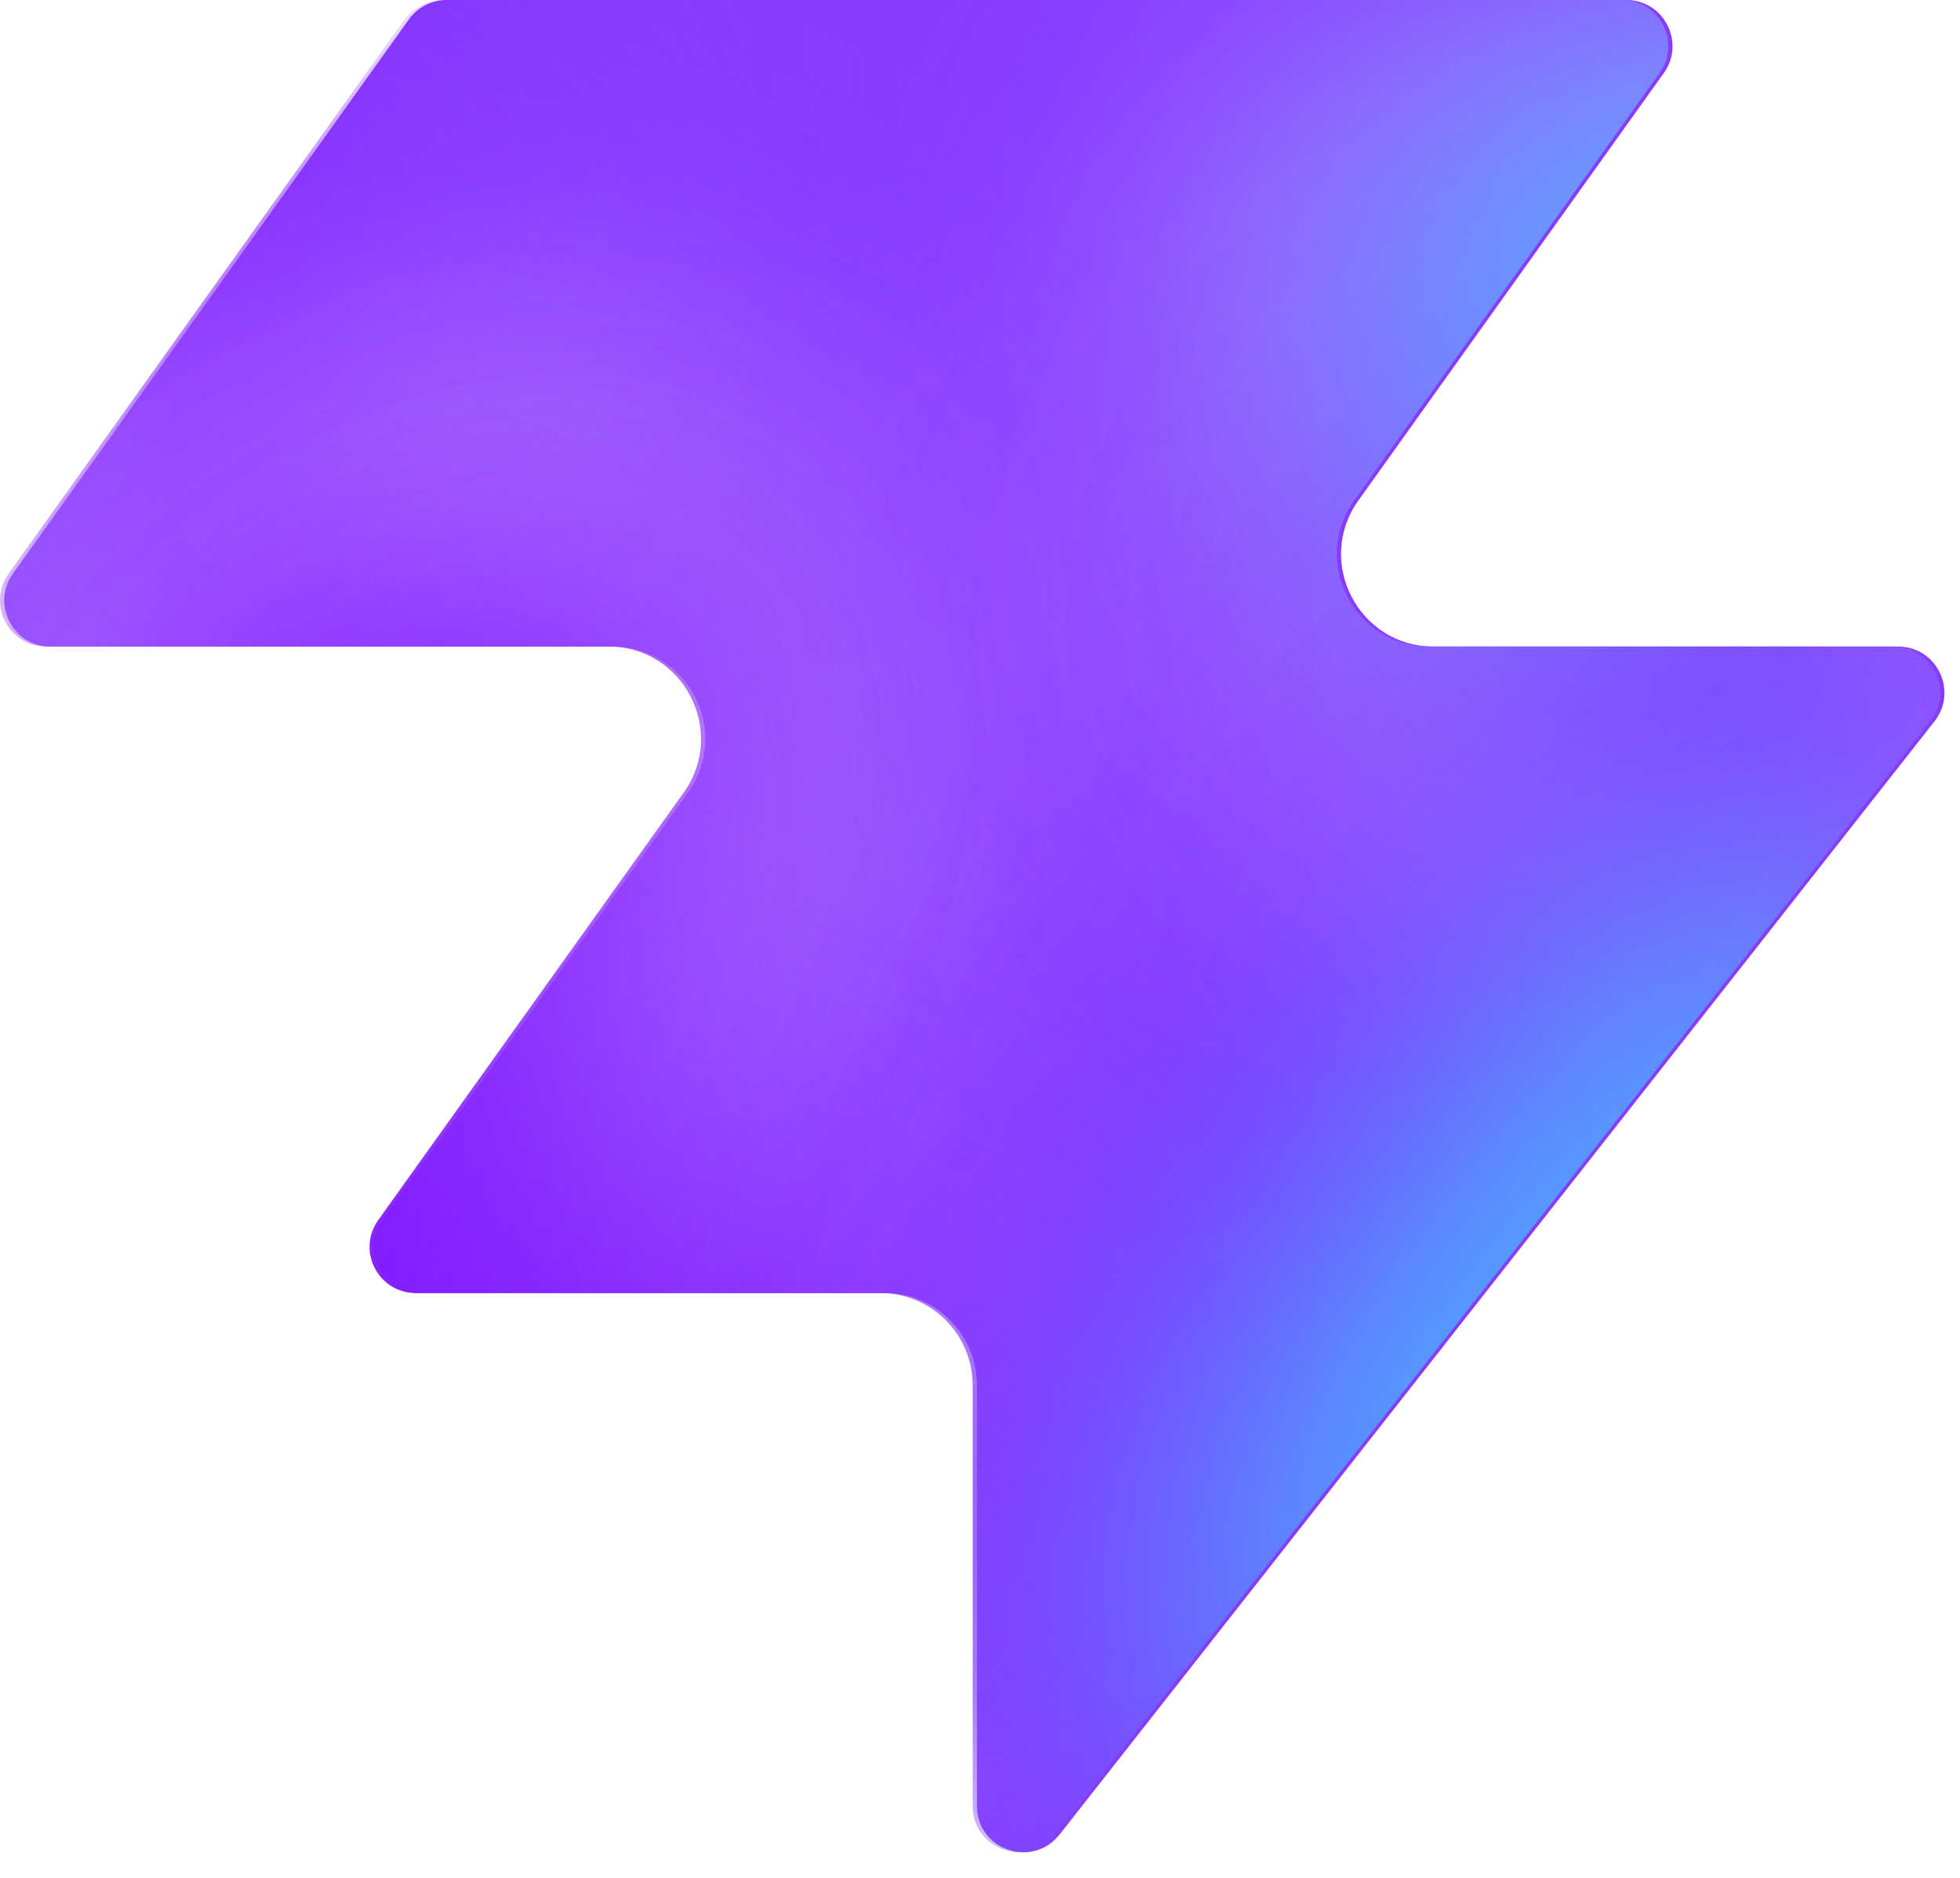
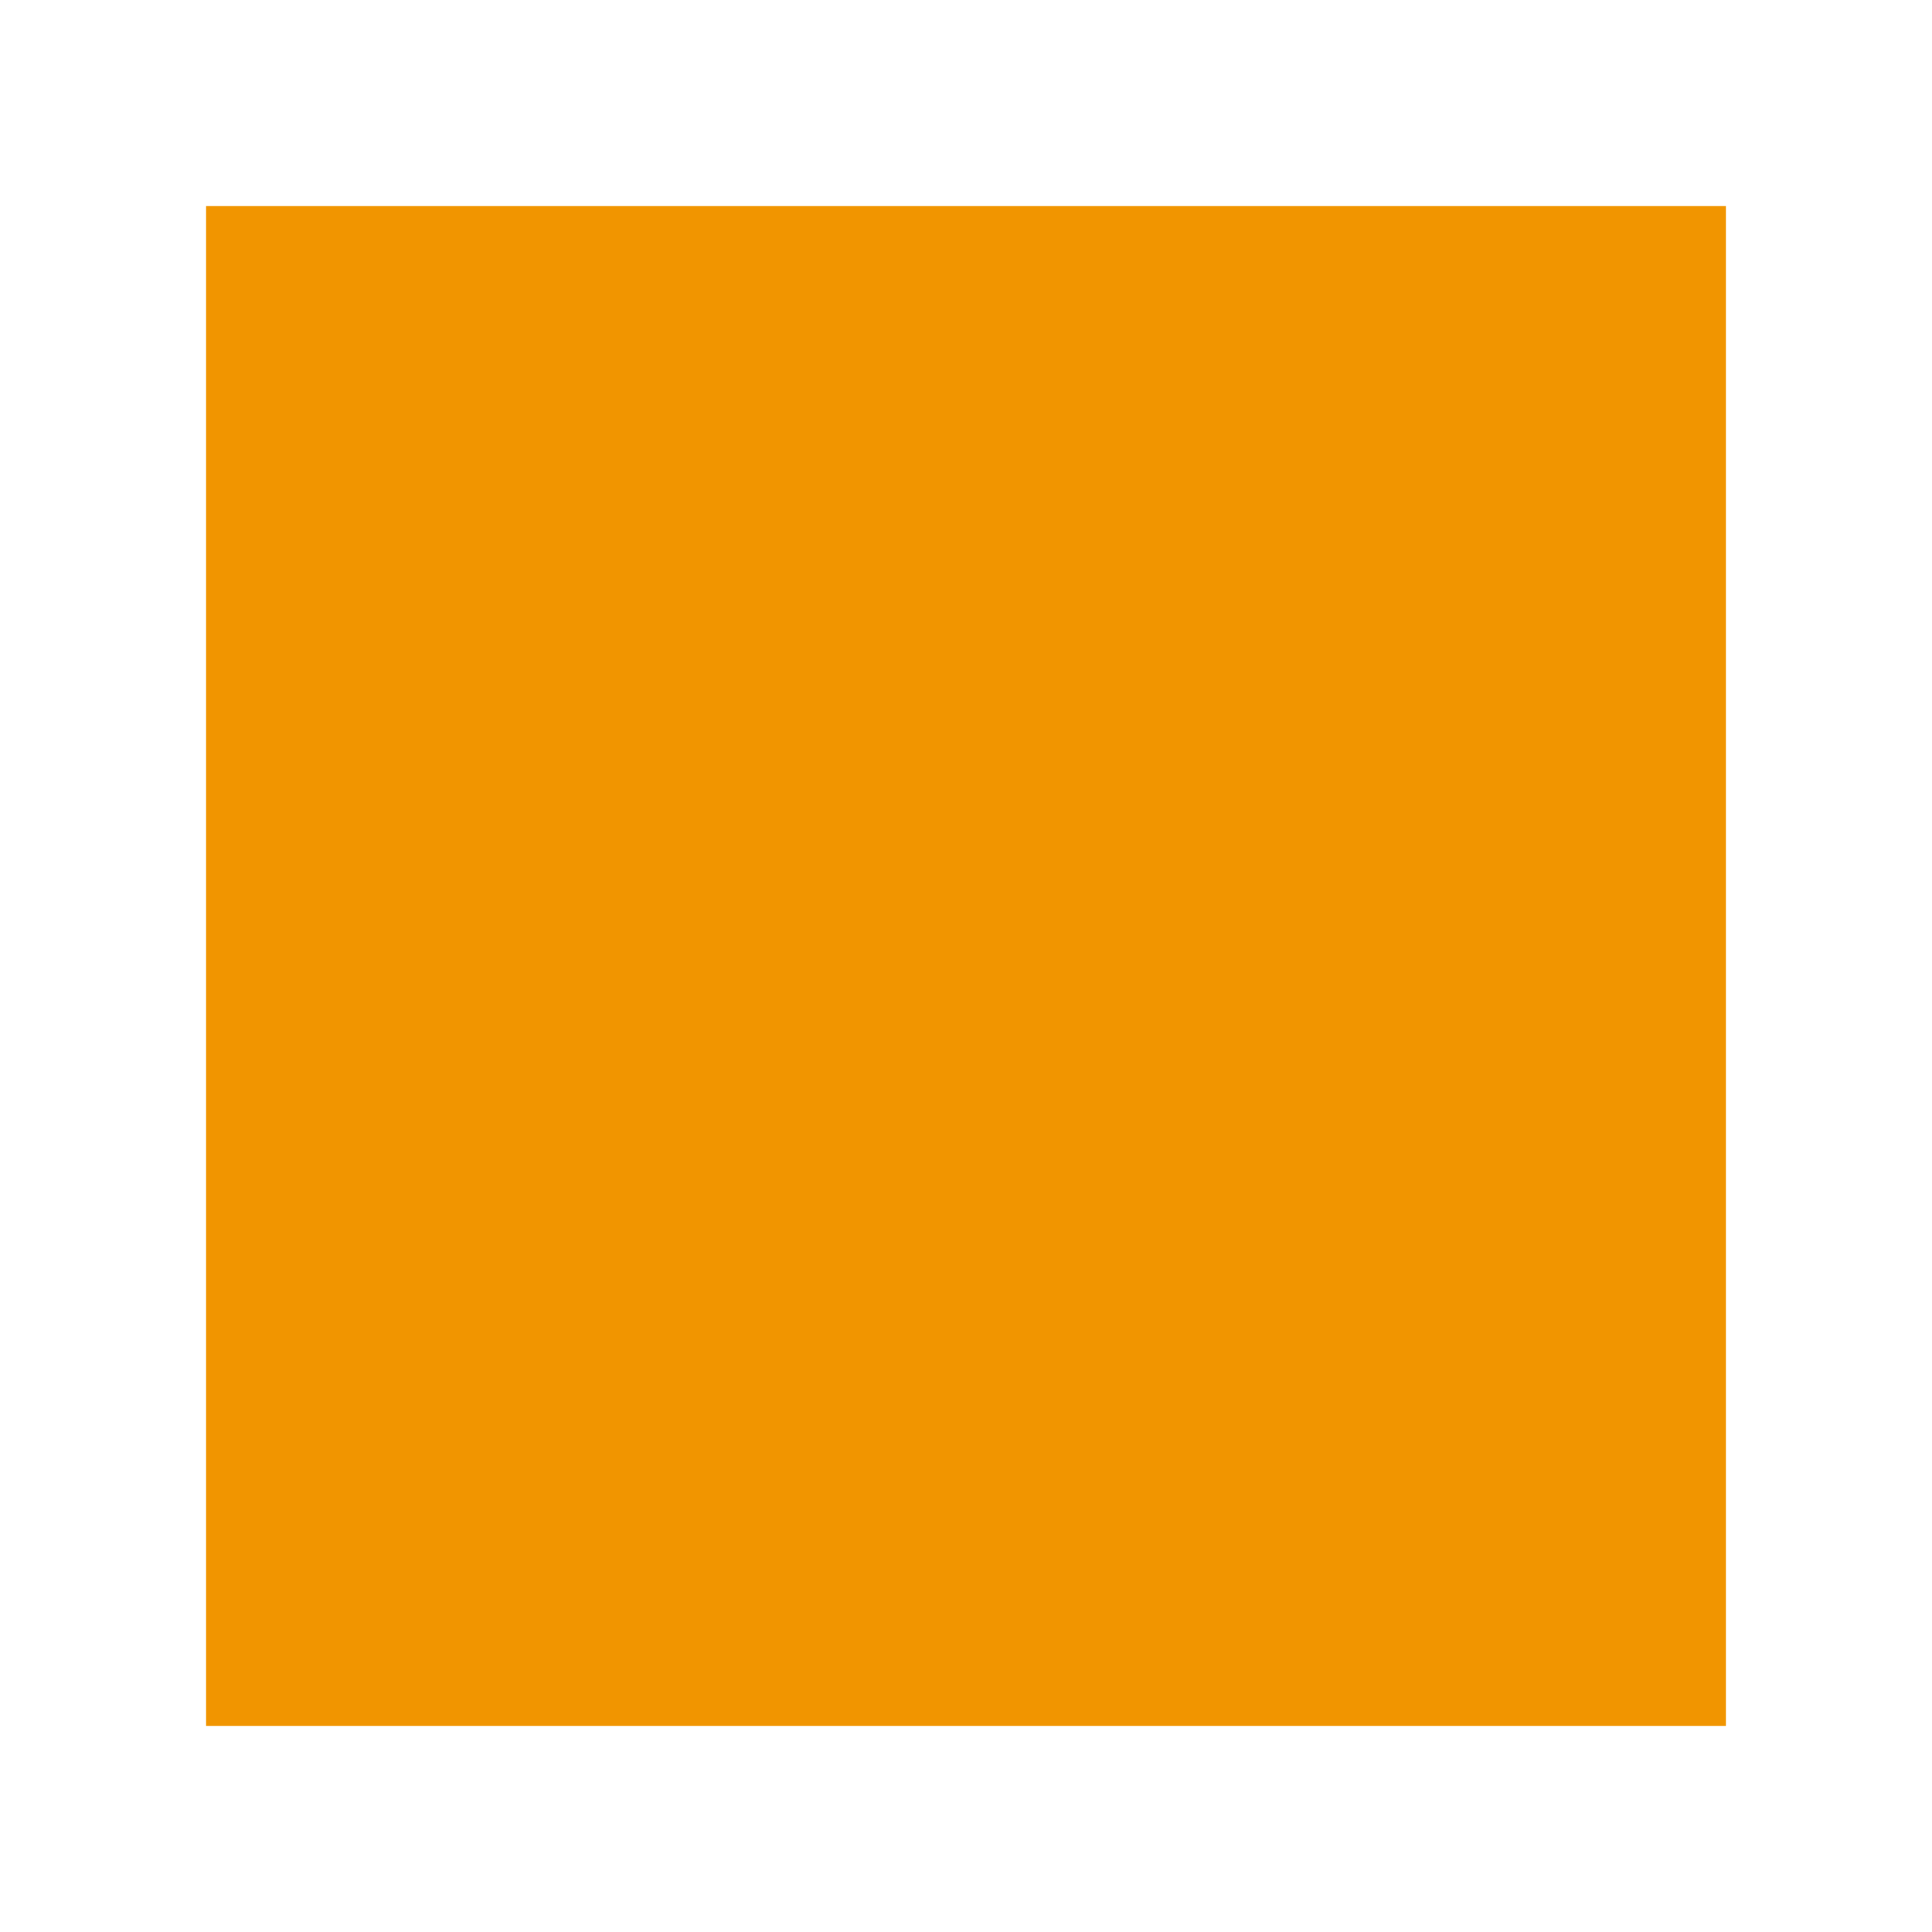
- <svg xmlns="http://www.w3.org/2000/svg" width="48" height="46" fill="none" viewBox="0 0 48 46">
-   <path fill="#863bff" d="M25.946 44.938c-.664.845-2.021.375-2.021-.698V33.937a2.26 2.26 0 0 0-2.262-2.262H10.287c-.92 0-1.456-1.04-.92-1.788l7.48-10.471c1.07-1.497 0-3.578-1.842-3.578H1.237c-.92 0-1.456-1.04-.92-1.788L10.013.474c.214-.297.556-.474.92-.474h28.894c.92 0 1.456 1.04.92 1.788l-7.48 10.471c-1.07 1.498 0 3.579 1.842 3.579h11.377c.943 0 1.473 1.088.89 1.83L25.947 44.94z" style="fill:#863bff;fill:color(display-p3 .525 .23 1);fill-opacity:1" />
-   <mask id="a" width="48" height="46" x="0" y="0" maskUnits="userSpaceOnUse" style="mask-type:alpha">
-     <path fill="#000" d="M25.842 44.938c-.664.844-2.021.375-2.021-.698V33.937a2.26 2.26 0 0 0-2.262-2.262H10.183c-.92 0-1.456-1.04-.92-1.788l7.48-10.471c1.07-1.498 0-3.579-1.842-3.579H1.133c-.92 0-1.456-1.04-.92-1.787L9.91.473c.214-.297.556-.474.92-.474h28.894c.92 0 1.456 1.04.92 1.788l-7.48 10.471c-1.07 1.498 0 3.578 1.842 3.578h11.377c.943 0 1.473 1.088.89 1.832L25.843 44.94z" style="fill:#000;fill-opacity:1" />
-   </mask>
-   <g mask="url(#a)">
-     <g filter="url(#b)">
-       <ellipse cx="5.508" cy="14.704" fill="#ede6ff" rx="5.508" ry="14.704" style="fill:#ede6ff;fill:color(display-p3 .927 .903 1);fill-opacity:1" transform="matrix(.00324 1 1 -.00324 -4.47 31.516)" />
-     </g>
-     <g filter="url(#c)">
-       <ellipse cx="10.399" cy="29.851" fill="#ede6ff" rx="10.399" ry="29.851" style="fill:#ede6ff;fill:color(display-p3 .927 .903 1);fill-opacity:1" transform="matrix(.00324 1 1 -.00324 -39.328 7.883)" />
-     </g>
-     <g filter="url(#d)">
-       <ellipse cx="5.508" cy="30.487" fill="#7e14ff" rx="5.508" ry="30.487" style="fill:#7e14ff;fill:color(display-p3 .492 .077 1);fill-opacity:1" transform="rotate(89.814 -25.913 -14.639)scale(1 -1)" />
-     </g>
-     <g filter="url(#e)">
-       <ellipse cx="5.508" cy="30.599" fill="#7e14ff" rx="5.508" ry="30.599" style="fill:#7e14ff;fill:color(display-p3 .492 .077 1);fill-opacity:1" transform="rotate(89.814 -32.644 -3.334)scale(1 -1)" />
-     </g>
-     <g filter="url(#f)">
-       <ellipse cx="5.508" cy="30.599" fill="#7e14ff" rx="5.508" ry="30.599" style="fill:#7e14ff;fill:color(display-p3 .492 .077 1);fill-opacity:1" transform="matrix(.00324 1 1 -.00324 -34.34 30.47)" />
-     </g>
-     <g filter="url(#g)">
-       <ellipse cx="14.072" cy="22.078" fill="#ede6ff" rx="14.072" ry="22.078" style="fill:#ede6ff;fill:color(display-p3 .927 .903 1);fill-opacity:1" transform="rotate(93.35 24.506 48.493)scale(-1 1)" />
-     </g>
-     <g filter="url(#h)">
-       <ellipse cx="3.47" cy="21.501" fill="#7e14ff" rx="3.47" ry="21.501" style="fill:#7e14ff;fill:color(display-p3 .492 .077 1);fill-opacity:1" transform="rotate(89.009 28.708 47.59)scale(-1 1)" />
-     </g>
-     <g filter="url(#i)">
-       <ellipse cx="3.47" cy="21.501" fill="#7e14ff" rx="3.47" ry="21.501" style="fill:#7e14ff;fill:color(display-p3 .492 .077 1);fill-opacity:1" transform="rotate(89.009 28.708 47.59)scale(-1 1)" />
-     </g>
-     <g filter="url(#j)">
-       <ellipse cx=".387" cy="8.972" fill="#7e14ff" rx="4.407" ry="29.108" style="fill:#7e14ff;fill:color(display-p3 .492 .077 1);fill-opacity:1" transform="rotate(39.51 .387 8.972)" />
-     </g>
-     <g filter="url(#k)">
-       <ellipse cx="47.523" cy="-6.092" fill="#7e14ff" rx="4.407" ry="29.108" style="fill:#7e14ff;fill:color(display-p3 .492 .077 1);fill-opacity:1" transform="rotate(37.892 47.523 -6.092)" />
-     </g>
-     <g filter="url(#l)">
-       <ellipse cx="41.412" cy="6.333" fill="#47bfff" rx="5.971" ry="9.665" style="fill:#47bfff;fill:color(display-p3 .28 .748 1);fill-opacity:1" transform="rotate(37.892 41.412 6.333)" />
-     </g>
-     <g filter="url(#m)">
-       <ellipse cx="-1.879" cy="38.332" fill="#7e14ff" rx="4.407" ry="29.108" style="fill:#7e14ff;fill:color(display-p3 .492 .077 1);fill-opacity:1" transform="rotate(37.892 -1.88 38.332)" />
-     </g>
-     <g filter="url(#n)">
-       <ellipse cx="-1.879" cy="38.332" fill="#7e14ff" rx="4.407" ry="29.108" style="fill:#7e14ff;fill:color(display-p3 .492 .077 1);fill-opacity:1" transform="rotate(37.892 -1.88 38.332)" />
-     </g>
-     <g filter="url(#o)">
-       <ellipse cx="35.651" cy="29.907" fill="#7e14ff" rx="4.407" ry="29.108" style="fill:#7e14ff;fill:color(display-p3 .492 .077 1);fill-opacity:1" transform="rotate(37.892 35.651 29.907)" />
-     </g>
-     <g filter="url(#p)">
-       <ellipse cx="38.418" cy="32.4" fill="#47bfff" rx="5.971" ry="15.297" style="fill:#47bfff;fill:color(display-p3 .28 .748 1);fill-opacity:1" transform="rotate(37.892 38.418 32.4)" />
-     </g>
+ <svg xmlns="http://www.w3.org/2000/svg" width="600" height="600" viewBox="0 0 158.75 158.75" version="1.1" id="svg8">
+   <defs id="defs2">
+     <clipPath clipPathUnits="userSpaceOnUse" id="clipPath1073">
+       <path style="fill:#115fb7;fill-opacity:1;stroke:none;stroke-width:0.265px;stroke-linecap:butt;stroke-linejoin:miter;stroke-opacity:1" d="M 5.292,291.708 H 216.958 V 141.425 H 5.292" id="path1075" />
+     </clipPath>
+     <clipPath clipPathUnits="userSpaceOnUse" id="clipPath1083">
+       <path style="fill:#115fb7;fill-opacity:1;stroke:none;stroke-width:0.265px;stroke-linecap:butt;stroke-linejoin:miter;stroke-opacity:1" d="M 5.292,291.708 H 216.958 V 141.425 H 5.292" id="path1085" />
+     </clipPath>
+     <clipPath clipPathUnits="userSpaceOnUse" id="clipPath1107">
+       <path style="fill:#115fb7;fill-opacity:1;stroke:none;stroke-width:0.265px;stroke-linecap:butt;stroke-linejoin:miter;stroke-opacity:1" d="M 5.292,291.708 H 216.958 V 141.425 H 5.292" id="path1109" />
+     </clipPath>
+   </defs>
+   <g id="layer1" transform="translate(0,-138.25)">
+     <rect style="opacity:1;fill:#f19500;fill-opacity:1;stroke:none;stroke-width:0.529;stroke-linecap:butt;stroke-linejoin:miter;stroke-miterlimit:4;stroke-dasharray:none;stroke-dashoffset:0;stroke-opacity:1;paint-order:stroke fill markers" id="rect831" width="124.883" height="124.883" x="16.933" y="155.183" />
  </g>
-   <defs>
-     <filter id="b" width="60.045" height="41.654" x="-19.77" y="16.149" color-interpolation-filters="sRGB" filterUnits="userSpaceOnUse">
-       <feFlood flood-opacity="0" result="BackgroundImageFix" />
-       <feBlend in="SourceGraphic" in2="BackgroundImageFix" result="shape" />
-       <feGaussianBlur result="effect1_foregroundBlur_2002_17158" stdDeviation="7.659" />
-     </filter>
-     <filter id="c" width="90.34" height="51.437" x="-54.613" y="-7.533" color-interpolation-filters="sRGB" filterUnits="userSpaceOnUse">
-       <feFlood flood-opacity="0" result="BackgroundImageFix" />
-       <feBlend in="SourceGraphic" in2="BackgroundImageFix" result="shape" />
-       <feGaussianBlur result="effect1_foregroundBlur_2002_17158" stdDeviation="7.659" />
-     </filter>
-     <filter id="d" width="79.355" height="29.4" x="-49.64" y="2.03" color-interpolation-filters="sRGB" filterUnits="userSpaceOnUse">
-       <feFlood flood-opacity="0" result="BackgroundImageFix" />
-       <feBlend in="SourceGraphic" in2="BackgroundImageFix" result="shape" />
-       <feGaussianBlur result="effect1_foregroundBlur_2002_17158" stdDeviation="4.596" />
-     </filter>
-     <filter id="e" width="79.579" height="29.4" x="-45.045" y="20.029" color-interpolation-filters="sRGB" filterUnits="userSpaceOnUse">
-       <feFlood flood-opacity="0" result="BackgroundImageFix" />
-       <feBlend in="SourceGraphic" in2="BackgroundImageFix" result="shape" />
-       <feGaussianBlur result="effect1_foregroundBlur_2002_17158" stdDeviation="4.596" />
-     </filter>
-     <filter id="f" width="79.579" height="29.4" x="-43.513" y="21.178" color-interpolation-filters="sRGB" filterUnits="userSpaceOnUse">
-       <feFlood flood-opacity="0" result="BackgroundImageFix" />
-       <feBlend in="SourceGraphic" in2="BackgroundImageFix" result="shape" />
-       <feGaussianBlur result="effect1_foregroundBlur_2002_17158" stdDeviation="4.596" />
-     </filter>
-     <filter id="g" width="74.749" height="58.852" x="15.756" y="-17.901" color-interpolation-filters="sRGB" filterUnits="userSpaceOnUse">
-       <feFlood flood-opacity="0" result="BackgroundImageFix" />
-       <feBlend in="SourceGraphic" in2="BackgroundImageFix" result="shape" />
-       <feGaussianBlur result="effect1_foregroundBlur_2002_17158" stdDeviation="7.659" />
-     </filter>
-     <filter id="h" width="61.377" height="25.362" x="23.548" y="2.284" color-interpolation-filters="sRGB" filterUnits="userSpaceOnUse">
-       <feFlood flood-opacity="0" result="BackgroundImageFix" />
-       <feBlend in="SourceGraphic" in2="BackgroundImageFix" result="shape" />
-       <feGaussianBlur result="effect1_foregroundBlur_2002_17158" stdDeviation="4.596" />
-     </filter>
-     <filter id="i" width="61.377" height="25.362" x="23.548" y="2.284" color-interpolation-filters="sRGB" filterUnits="userSpaceOnUse">
-       <feFlood flood-opacity="0" result="BackgroundImageFix" />
-       <feBlend in="SourceGraphic" in2="BackgroundImageFix" result="shape" />
-       <feGaussianBlur result="effect1_foregroundBlur_2002_17158" stdDeviation="4.596" />
-     </filter>
-     <filter id="j" width="56.045" height="63.649" x="-27.636" y="-22.853" color-interpolation-filters="sRGB" filterUnits="userSpaceOnUse">
-       <feFlood flood-opacity="0" result="BackgroundImageFix" />
-       <feBlend in="SourceGraphic" in2="BackgroundImageFix" result="shape" />
-       <feGaussianBlur result="effect1_foregroundBlur_2002_17158" stdDeviation="4.596" />
-     </filter>
-     <filter id="k" width="54.814" height="64.646" x="20.116" y="-38.415" color-interpolation-filters="sRGB" filterUnits="userSpaceOnUse">
-       <feFlood flood-opacity="0" result="BackgroundImageFix" />
-       <feBlend in="SourceGraphic" in2="BackgroundImageFix" result="shape" />
-       <feGaussianBlur result="effect1_foregroundBlur_2002_17158" stdDeviation="4.596" />
-     </filter>
-     <filter id="l" width="33.541" height="35.313" x="24.641" y="-11.323" color-interpolation-filters="sRGB" filterUnits="userSpaceOnUse">
-       <feFlood flood-opacity="0" result="BackgroundImageFix" />
-       <feBlend in="SourceGraphic" in2="BackgroundImageFix" result="shape" />
-       <feGaussianBlur result="effect1_foregroundBlur_2002_17158" stdDeviation="4.596" />
-     </filter>
-     <filter id="m" width="54.814" height="64.646" x="-29.286" y="6.009" color-interpolation-filters="sRGB" filterUnits="userSpaceOnUse">
-       <feFlood flood-opacity="0" result="BackgroundImageFix" />
-       <feBlend in="SourceGraphic" in2="BackgroundImageFix" result="shape" />
-       <feGaussianBlur result="effect1_foregroundBlur_2002_17158" stdDeviation="4.596" />
-     </filter>
-     <filter id="n" width="54.814" height="64.646" x="-29.286" y="6.009" color-interpolation-filters="sRGB" filterUnits="userSpaceOnUse">
-       <feFlood flood-opacity="0" result="BackgroundImageFix" />
-       <feBlend in="SourceGraphic" in2="BackgroundImageFix" result="shape" />
-       <feGaussianBlur result="effect1_foregroundBlur_2002_17158" stdDeviation="4.596" />
-     </filter>
-     <filter id="o" width="54.814" height="64.646" x="8.244" y="-2.416" color-interpolation-filters="sRGB" filterUnits="userSpaceOnUse">
-       <feFlood flood-opacity="0" result="BackgroundImageFix" />
-       <feBlend in="SourceGraphic" in2="BackgroundImageFix" result="shape" />
-       <feGaussianBlur result="effect1_foregroundBlur_2002_17158" stdDeviation="4.596" />
-     </filter>
-     <filter id="p" width="39.409" height="43.623" x="18.713" y="10.588" color-interpolation-filters="sRGB" filterUnits="userSpaceOnUse">
-       <feFlood flood-opacity="0" result="BackgroundImageFix" />
-       <feBlend in="SourceGraphic" in2="BackgroundImageFix" result="shape" />
-       <feGaussianBlur result="effect1_foregroundBlur_2002_17158" stdDeviation="4.596" />
-     </filter>
-   </defs>
</svg>
